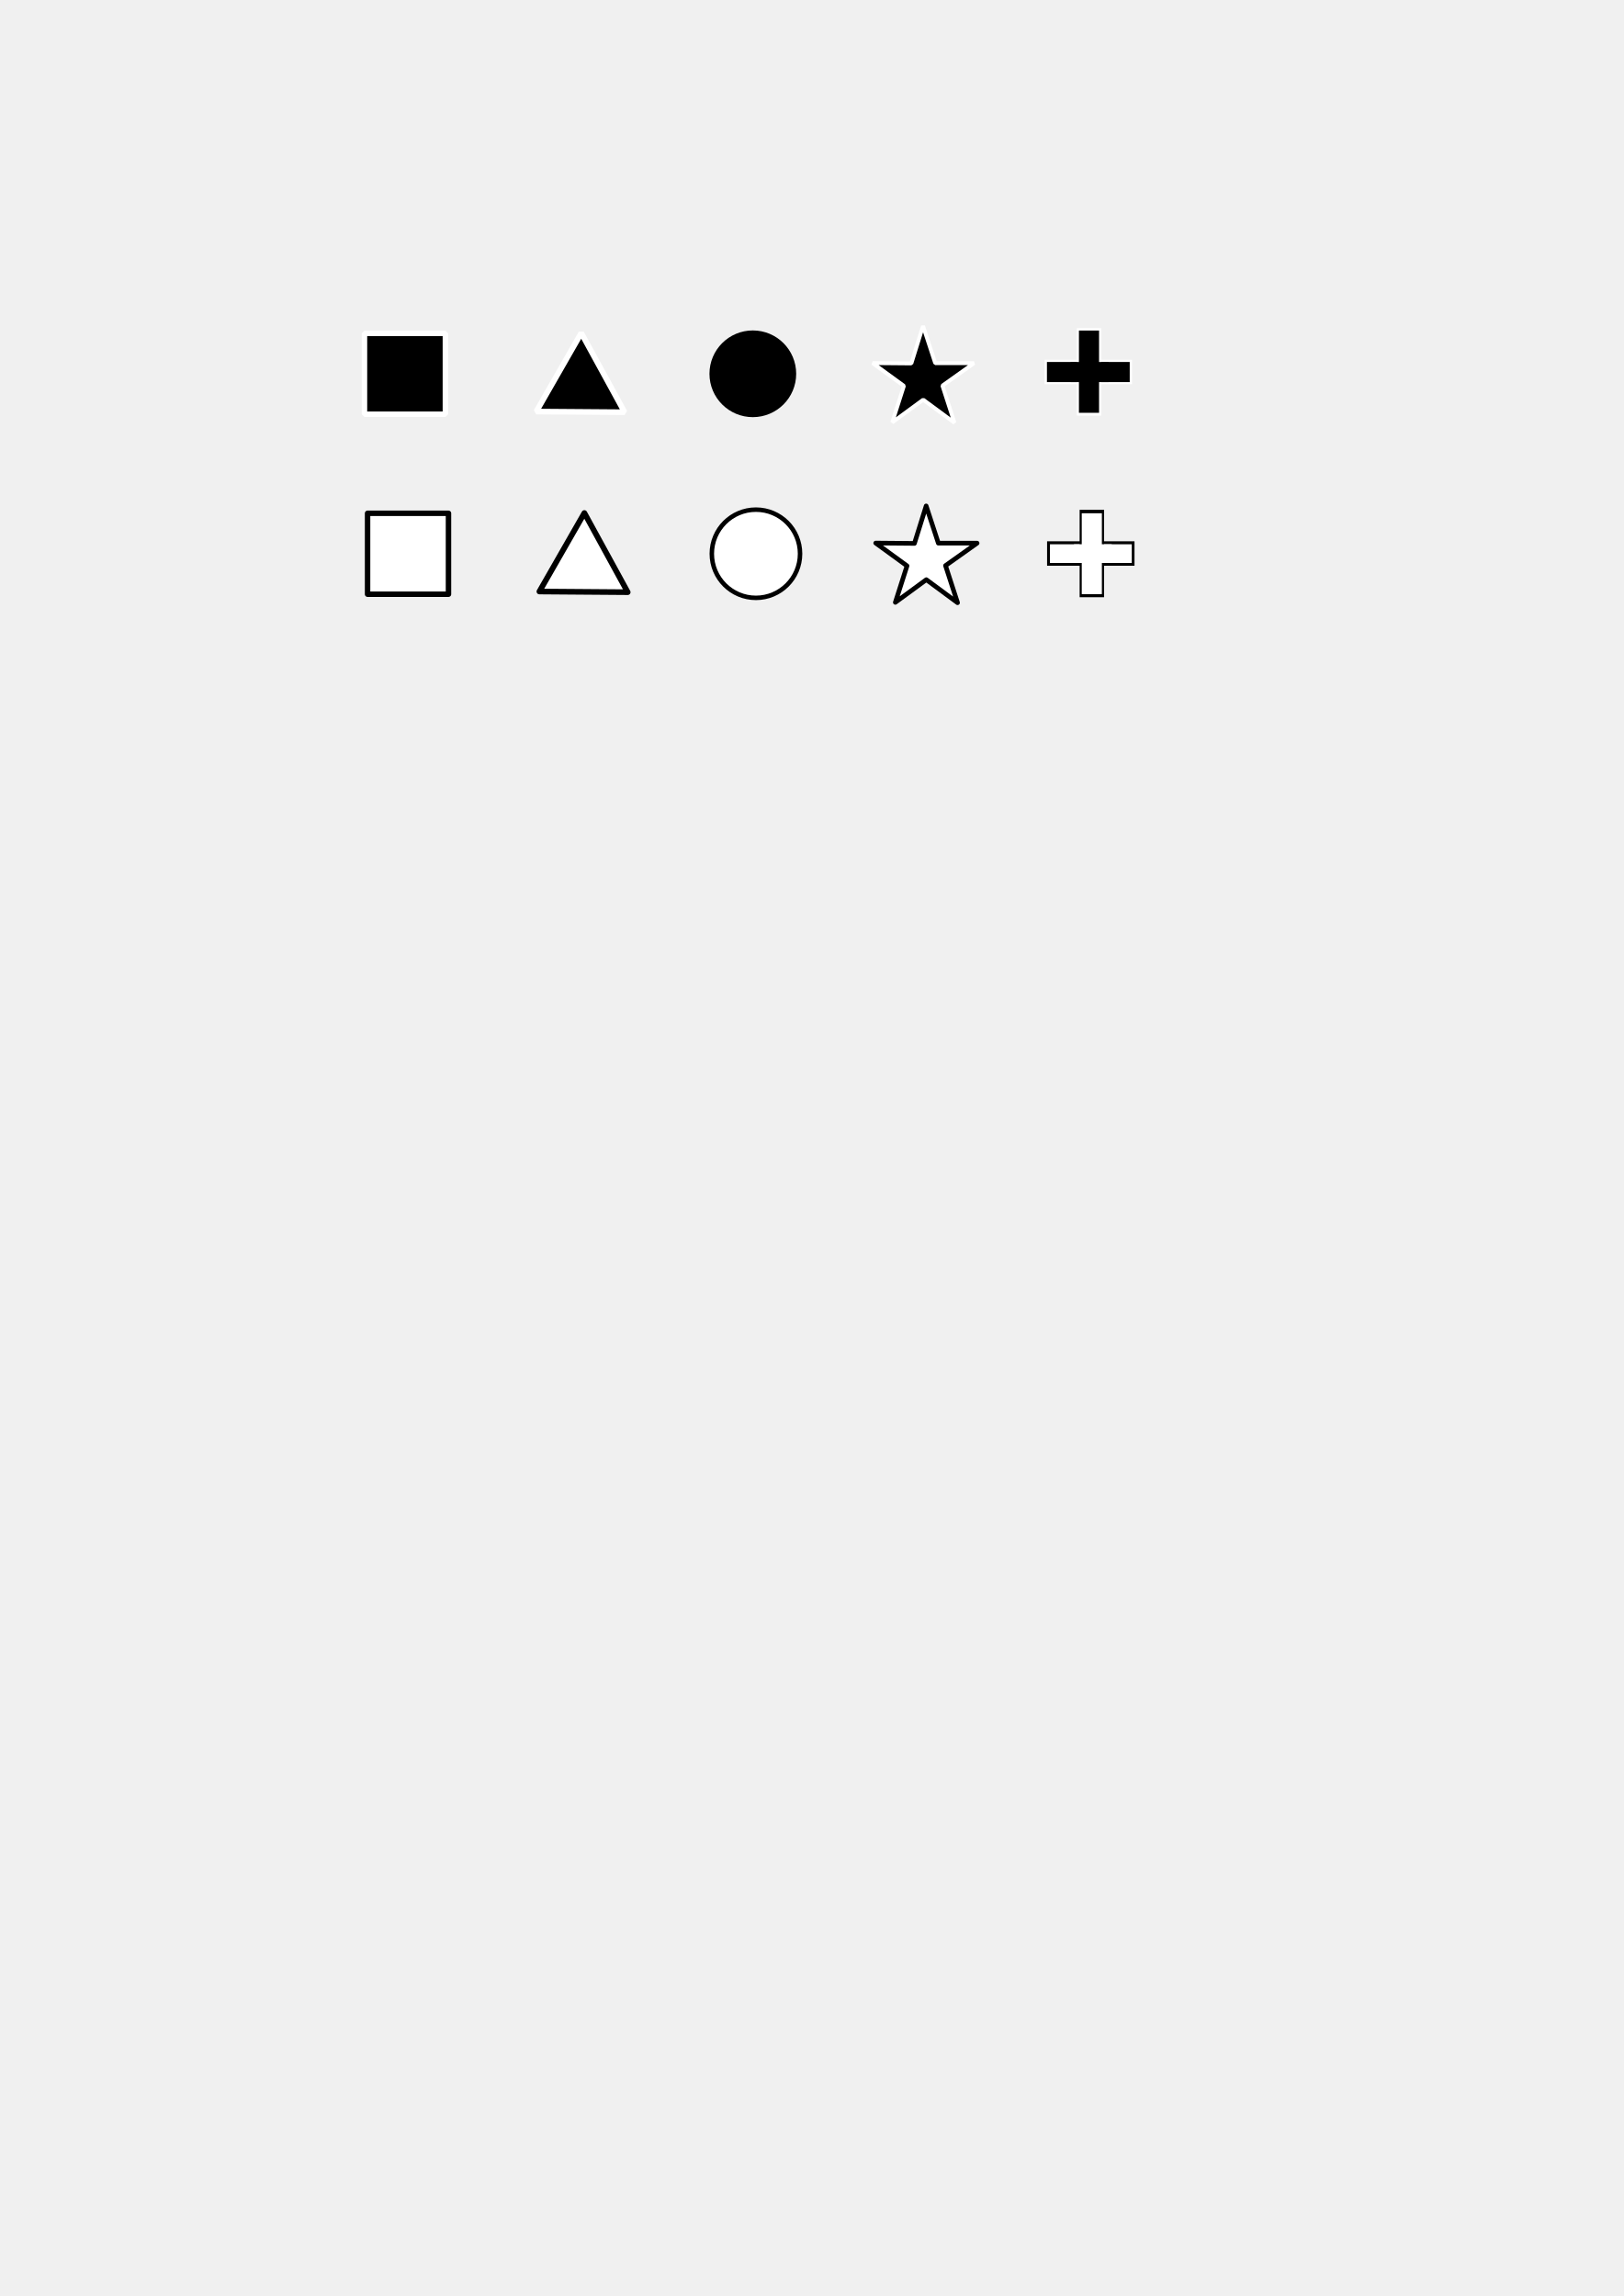
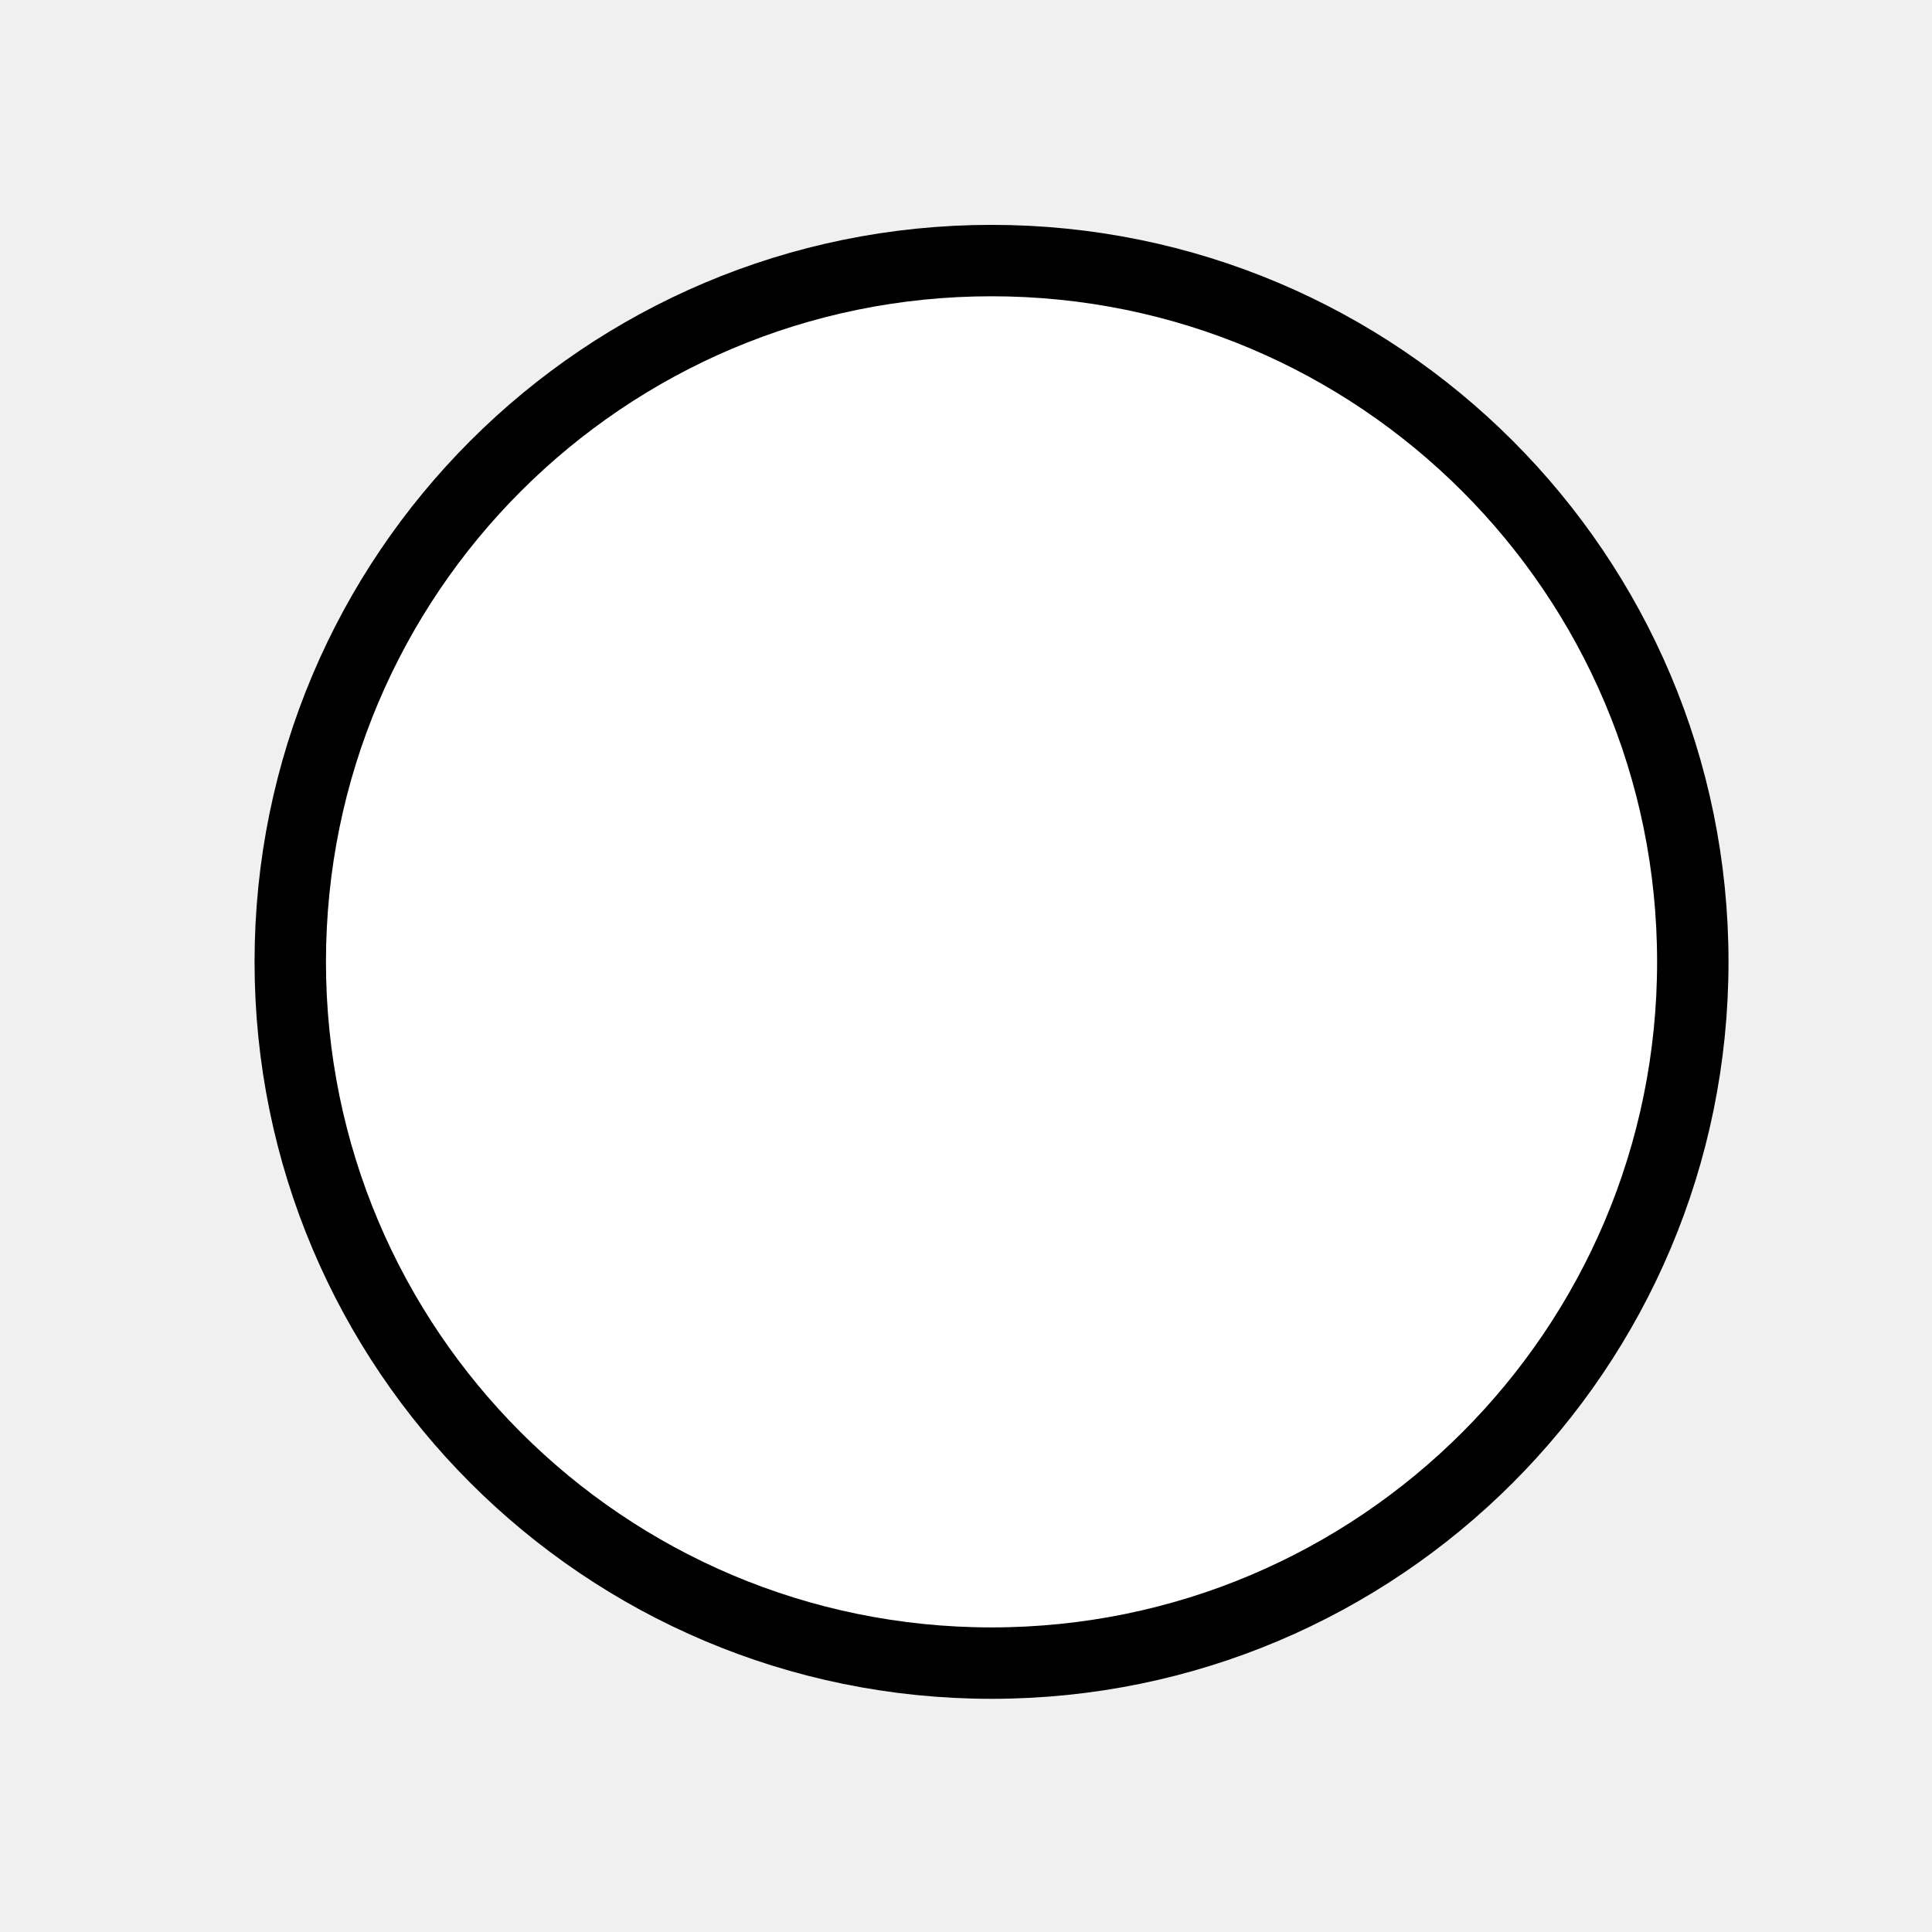
- <svg xmlns="http://www.w3.org/2000/svg" width="210mm" height="297mm" viewBox="0 0 210 297" version="1.1" id="svg1" xml:space="preserve">
+ <svg xmlns="http://www.w3.org/2000/svg" width="15.72mm" height="15.72mm" viewBox="0 0 15.72 15.72" version="1.1" id="svg1" xml:space="preserve">
  <defs id="defs1" />
-   <g id="layer1">
-     <g id="g20">
-       <rect style="fill:#8b8b8b;fill-opacity:0;stroke-width:0.383;stroke-linecap:round;stroke-linejoin:bevel;-inkscape-stroke:none;paint-order:fill markers stroke" id="rect1" width="15.72" height="15.72" x="44.422" y="40.36" rx="0" ry="0" />
-       <rect style="fill:#000000;fill-opacity:1;stroke:#ffffff;stroke-width:0.705;stroke-linecap:round;stroke-linejoin:bevel;stroke-dasharray:none;stroke-opacity:1;paint-order:fill markers stroke" id="rect2" width="10.465" height="10.465" x="47.138" y="43.119" />
-     </g>
-     <g id="g23">
-       <rect style="fill:#8b8b8b;fill-opacity:0;stroke-width:0.383;stroke-linecap:round;stroke-linejoin:bevel;-inkscape-stroke:none;paint-order:fill markers stroke" id="rect1-6" width="15.72" height="15.72" x="67.015" y="40.519" rx="0" ry="0" />
-       <path id="rect2-2" style="stroke:#ffffff;stroke-width:0.728;stroke-linecap:round;stroke-linejoin:bevel;stroke-dasharray:none;stroke-opacity:1;paint-order:fill markers stroke" d="M 75.178,43.078 80.784,53.322 69.359,53.236 Z" />
-     </g>
-     <rect style="fill:#8b8b8b;fill-opacity:0;stroke-width:0.383;stroke-linecap:round;stroke-linejoin:bevel;-inkscape-stroke:none;paint-order:fill markers stroke" id="rect1-6-2" width="15.72" height="15.72" x="89.298" y="40.525" rx="0" ry="0" />
-     <circle style="fill:#000000;fill-opacity:1;stroke:none;stroke-width:0.663;stroke-linecap:round;stroke-linejoin:bevel;stroke-dasharray:none;stroke-opacity:1;paint-order:fill markers stroke" id="path2" cx="97.366" cy="48.352" r="5.608" />
-     <g id="g26">
-       <rect style="fill:#8b8b8b;fill-opacity:0;stroke-width:0.383;stroke-linecap:round;stroke-linejoin:bevel;-inkscape-stroke:none;paint-order:fill markers stroke" id="rect1-6-2-5" width="15.72" height="15.72" x="111.746" y="40.618" rx="0" ry="0" />
-       <g id="g3" style="stroke:#ffffff;stroke-width:0.5;stroke-dasharray:none;stroke-opacity:1">
-         <path style="fill:#000000;fill-opacity:1;stroke:#ffffff;stroke-width:0.5;stroke-linecap:round;stroke-linejoin:bevel;stroke-dasharray:none;stroke-opacity:1;paint-order:fill markers stroke" d="m 119.381,42.166 -1.513,4.846 -5.012,-0.044 4.051,2.947 -1.512,4.725 4.007,-2.936 4.04,2.981 -1.557,-4.802 4.085,-2.903 h -5.012 z" id="path3" />
-       </g>
-     </g>
-     <g id="g21">
-       <rect style="fill:#8b8b8b;fill-opacity:0;stroke-width:0.383;stroke-linecap:round;stroke-linejoin:bevel;-inkscape-stroke:none;paint-order:fill markers stroke" id="rect1-0" width="15.72" height="15.72" x="44.824" y="63.639" rx="0" ry="0" />
-       <rect style="fill:#ffffff;fill-opacity:1;stroke:#000000;stroke-width:0.705;stroke-linecap:round;stroke-linejoin:round;stroke-dasharray:none;stroke-opacity:1;paint-order:fill markers stroke" id="rect2-4" width="10.465" height="10.465" x="47.539" y="66.399" />
-     </g>
-     <g id="g22">
-       <rect style="fill:#8b8b8b;fill-opacity:0;stroke-width:0.383;stroke-linecap:round;stroke-linejoin:bevel;-inkscape-stroke:none;paint-order:fill markers stroke" id="rect1-6-28" width="15.72" height="15.72" x="67.417" y="63.799" rx="0" ry="0" />
-       <path id="rect2-2-8" style="fill:#ffffff;fill-opacity:1;stroke:#000000;stroke-width:0.728;stroke-linecap:round;stroke-linejoin:round;stroke-dasharray:none;stroke-opacity:1;paint-order:fill markers stroke" d="m 75.58,66.358 5.606,10.244 -11.426,-0.086 z" />
-     </g>
+   <g id="layer1" transform="translate(-89.70025,-63.80484)">
    <rect style="fill:#8b8b8b;fill-opacity:0;stroke-width:0.383;stroke-linecap:round;stroke-linejoin:bevel;-inkscape-stroke:none;paint-order:fill markers stroke" id="rect1-6-2-6" width="15.72" height="15.72" x="89.7" y="63.805" rx="0" ry="0" />
    <circle style="fill:#ffffff;fill-opacity:1;stroke:#000000;stroke-width:0.581;stroke-linecap:round;stroke-linejoin:bevel;stroke-dasharray:none;stroke-opacity:1;paint-order:fill markers stroke" id="path2-6" cx="97.768" cy="71.631" r="5.706" />
-     <g id="g27">
-       <rect style="fill:#8b8b8b;fill-opacity:0;stroke-width:0.383;stroke-linecap:round;stroke-linejoin:bevel;-inkscape-stroke:none;paint-order:fill markers stroke" id="rect1-6-2-5-0" width="15.72" height="15.72" x="112.148" y="63.897" rx="0" ry="0" />
-       <g id="g3-5" transform="translate(0.4017609,23.27943)" style="fill:#ffffff;fill-opacity:1;stroke:#000000;stroke-width:0.6;stroke-linecap:round;stroke-linejoin:round;stroke-dasharray:none;stroke-opacity:1">
-         <path style="fill:#ffffff;fill-opacity:1;stroke:#000000;stroke-width:0.6;stroke-linecap:round;stroke-linejoin:round;stroke-dasharray:none;stroke-opacity:1;paint-order:fill markers stroke" d="m 119.381,42.166 -1.513,4.846 -5.012,-0.044 4.051,2.947 -1.512,4.725 4.007,-2.936 4.04,2.981 -1.557,-4.802 4.085,-2.903 h -5.012 z" id="path3-0" />
-       </g>
-     </g>
-     <g id="g28">
-       <rect style="fill:#8b8b8b;fill-opacity:0;stroke-width:0.383;stroke-linecap:round;stroke-linejoin:bevel;-inkscape-stroke:none;paint-order:fill markers stroke" id="rect1-6-2-5-2" width="15.72" height="15.72" x="132.689" y="40.58" rx="0" ry="0" />
-       <g id="g17">
-         <g id="g16">
-           <rect style="fill:#ffffff;fill-opacity:1;stroke:none;stroke-width:0.807;stroke-linecap:round;stroke-linejoin:round;stroke-dasharray:none;stroke-opacity:1;paint-order:fill markers stroke" id="rect4-9-4" width="3.165" height="11.306" x="-49.701" y="135.1" transform="rotate(-90)" />
-           <rect style="fill:#000000;fill-opacity:1;stroke:none;stroke-width:0.712;stroke-linecap:round;stroke-linejoin:round;stroke-dasharray:none;stroke-opacity:1;paint-order:fill markers stroke" id="rect4-9-0-9" width="2.603" height="10.706" x="-49.427" y="135.405" transform="rotate(-90)" />
-         </g>
-         <g id="g9" transform="translate(0.1052374)">
-           <g id="g7">
-             <g id="g5" transform="translate(-12.30312,-0.4630208)">
-               <rect style="fill:#ffffff;fill-opacity:1;stroke:none;stroke-width:0.807;stroke-linecap:round;stroke-linejoin:round;stroke-dasharray:none;stroke-opacity:1;paint-order:fill markers stroke" id="rect4-9" width="3.165" height="11.306" x="151.465" y="42.915" />
-               <rect style="fill:#000000;fill-opacity:1;stroke:none;stroke-width:0.71;stroke-linecap:round;stroke-linejoin:round;stroke-dasharray:none;stroke-opacity:1;paint-order:fill markers stroke" id="rect4-9-0" width="2.603" height="10.641" x="151.739" y="43.22" />
-             </g>
-           </g>
-           <rect style="fill:#000000;fill-opacity:1;stroke:none;stroke-width:0.401;stroke-linecap:round;stroke-linejoin:round;stroke-dasharray:none;stroke-opacity:1;paint-order:fill markers stroke" id="rect7" width="4.883" height="2.6" x="138.373" y="46.827" />
-         </g>
-       </g>
-     </g>
-     <g id="g30">
-       <rect style="fill:#8b8b8b;fill-opacity:0;stroke-width:0.344;stroke-linecap:round;stroke-linejoin:bevel;-inkscape-stroke:none;paint-order:fill markers stroke" id="rect1-6-2-5-2-2" width="14.132" height="14.132" x="133.884" y="64.654" rx="0" ry="0" />
-       <rect style="fill:#000000;fill-opacity:1;stroke:none;stroke-width:0.807;stroke-linecap:round;stroke-linejoin:round;stroke-dasharray:none;stroke-opacity:1;paint-order:fill markers stroke" id="rect4-9-4-9" width="3.165" height="11.306" x="-73.183" y="135.423" transform="rotate(-90)" />
-       <rect style="fill:#ffffff;fill-opacity:1;stroke:none;stroke-width:0.683;stroke-linecap:round;stroke-linejoin:round;stroke-dasharray:none;stroke-opacity:1;paint-order:fill markers stroke" id="rect4-9-0-9-1" width="2.418" height="10.581" x="-72.822" y="135.794" transform="rotate(-90)" />
-       <rect style="fill:#000000;fill-opacity:1;stroke:none;stroke-width:0.807;stroke-linecap:round;stroke-linejoin:round;stroke-dasharray:none;stroke-opacity:1;paint-order:fill markers stroke" id="rect4-9-8" width="3.165" height="11.306" x="139.633" y="65.947" />
-       <rect style="fill:#ffffff;fill-opacity:1;stroke:none;stroke-width:0.704;stroke-linecap:round;stroke-linejoin:round;stroke-dasharray:none;stroke-opacity:1;paint-order:fill markers stroke" id="rect4-9-0-4" width="2.603" height="10.46" x="139.907" y="66.393" />
-       <rect style="fill:#ffffff;fill-opacity:1;stroke:none;stroke-width:0.387;stroke-linecap:round;stroke-linejoin:round;stroke-dasharray:none;stroke-opacity:1;paint-order:fill markers stroke" id="rect7-0" width="4.883" height="2.423" x="138.903" y="70.402" />
-     </g>
  </g>
</svg>
